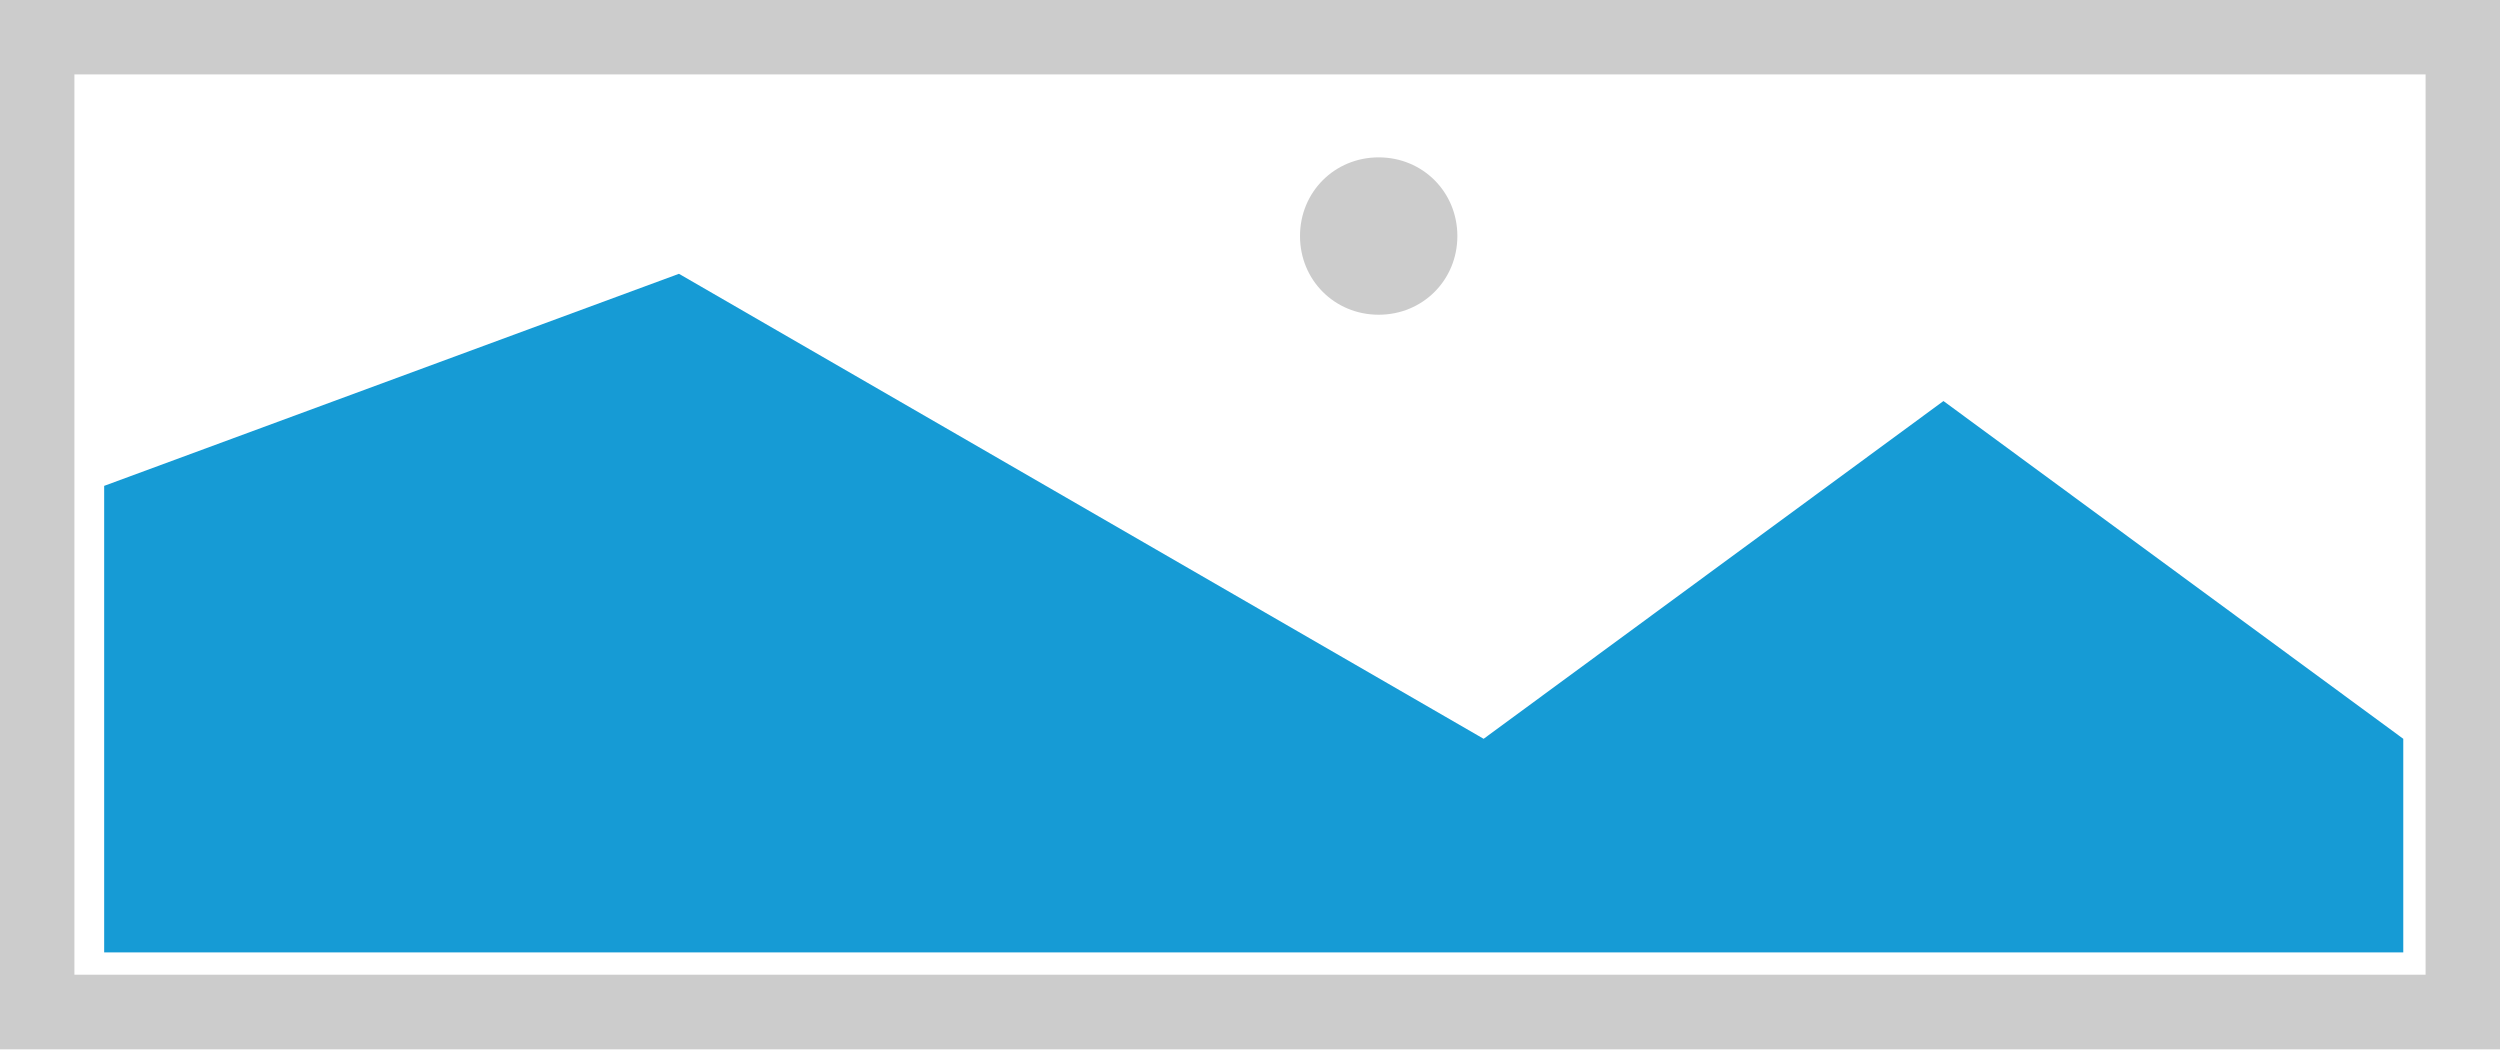
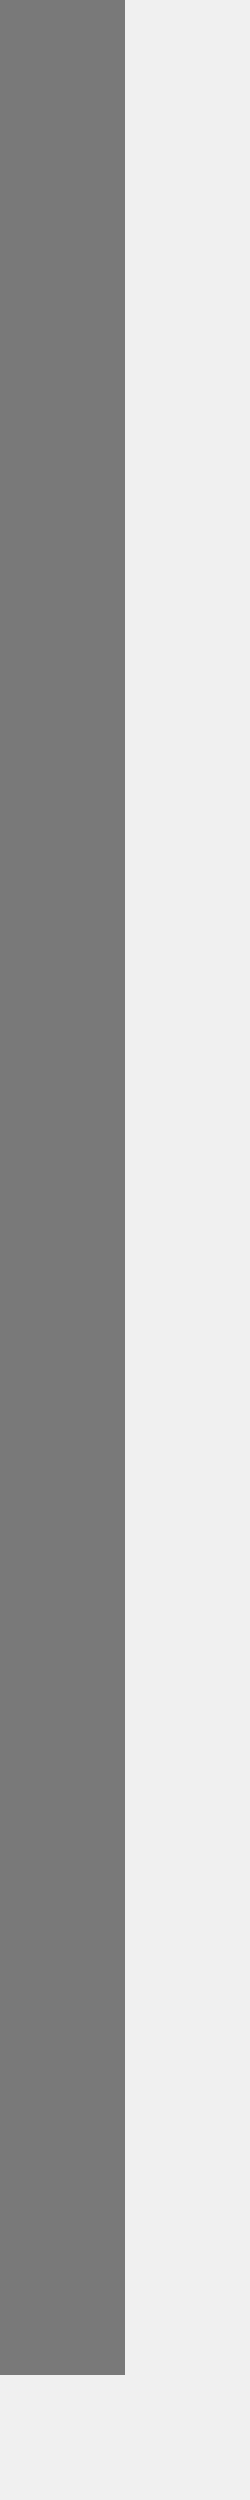
- <svg xmlns="http://www.w3.org/2000/svg" version="1.1" width="336px" height="141px">
-   <g transform="matrix(1 0 0 1 -24 -1246 )">
-     <path d="M 24 1246  L 360 1246  L 360 1387  L 24 1387  L 24 1246  " fill-rule="nonzero" fill="#cccccc" stroke="none" />
-     <path d="M 34 1256  L 350 1256  L 350 1377  L 34 1377  L 34 1256  " fill-rule="nonzero" fill="#ffffff" stroke="none" />
-     <path d="M 209.295 1288.3  C 203.373 1288.3  198.72 1283.647  198.72 1277.725  C 198.72 1271.803  203.373 1267.15  209.295 1267.15  C 215.217 1267.15  219.87 1271.803  219.87 1277.725  C 219.87 1283.647  215.217 1288.3  209.295 1288.3  " fill-rule="nonzero" fill="#cccccc" stroke="none" />
-     <path d="M 38 1374  L 38 1311.3  L 115.25 1282.8  L 223.4 1345.296  L 285.2 1299.9  L 347 1345.296  L 347 1374  L 38 1374  " fill-rule="nonzero" fill="#169bd5" stroke="none" />
+ <svg xmlns="http://www.w3.org/2000/svg" version="1.1" width="2px" height="20px">
+   <g transform="matrix(1 0 0 1 -63 -279 )">
+     <path d="M 63.5 279  L 63.5 298  " stroke-width="1" stroke="#797979" fill="none" />
  </g>
</svg>
